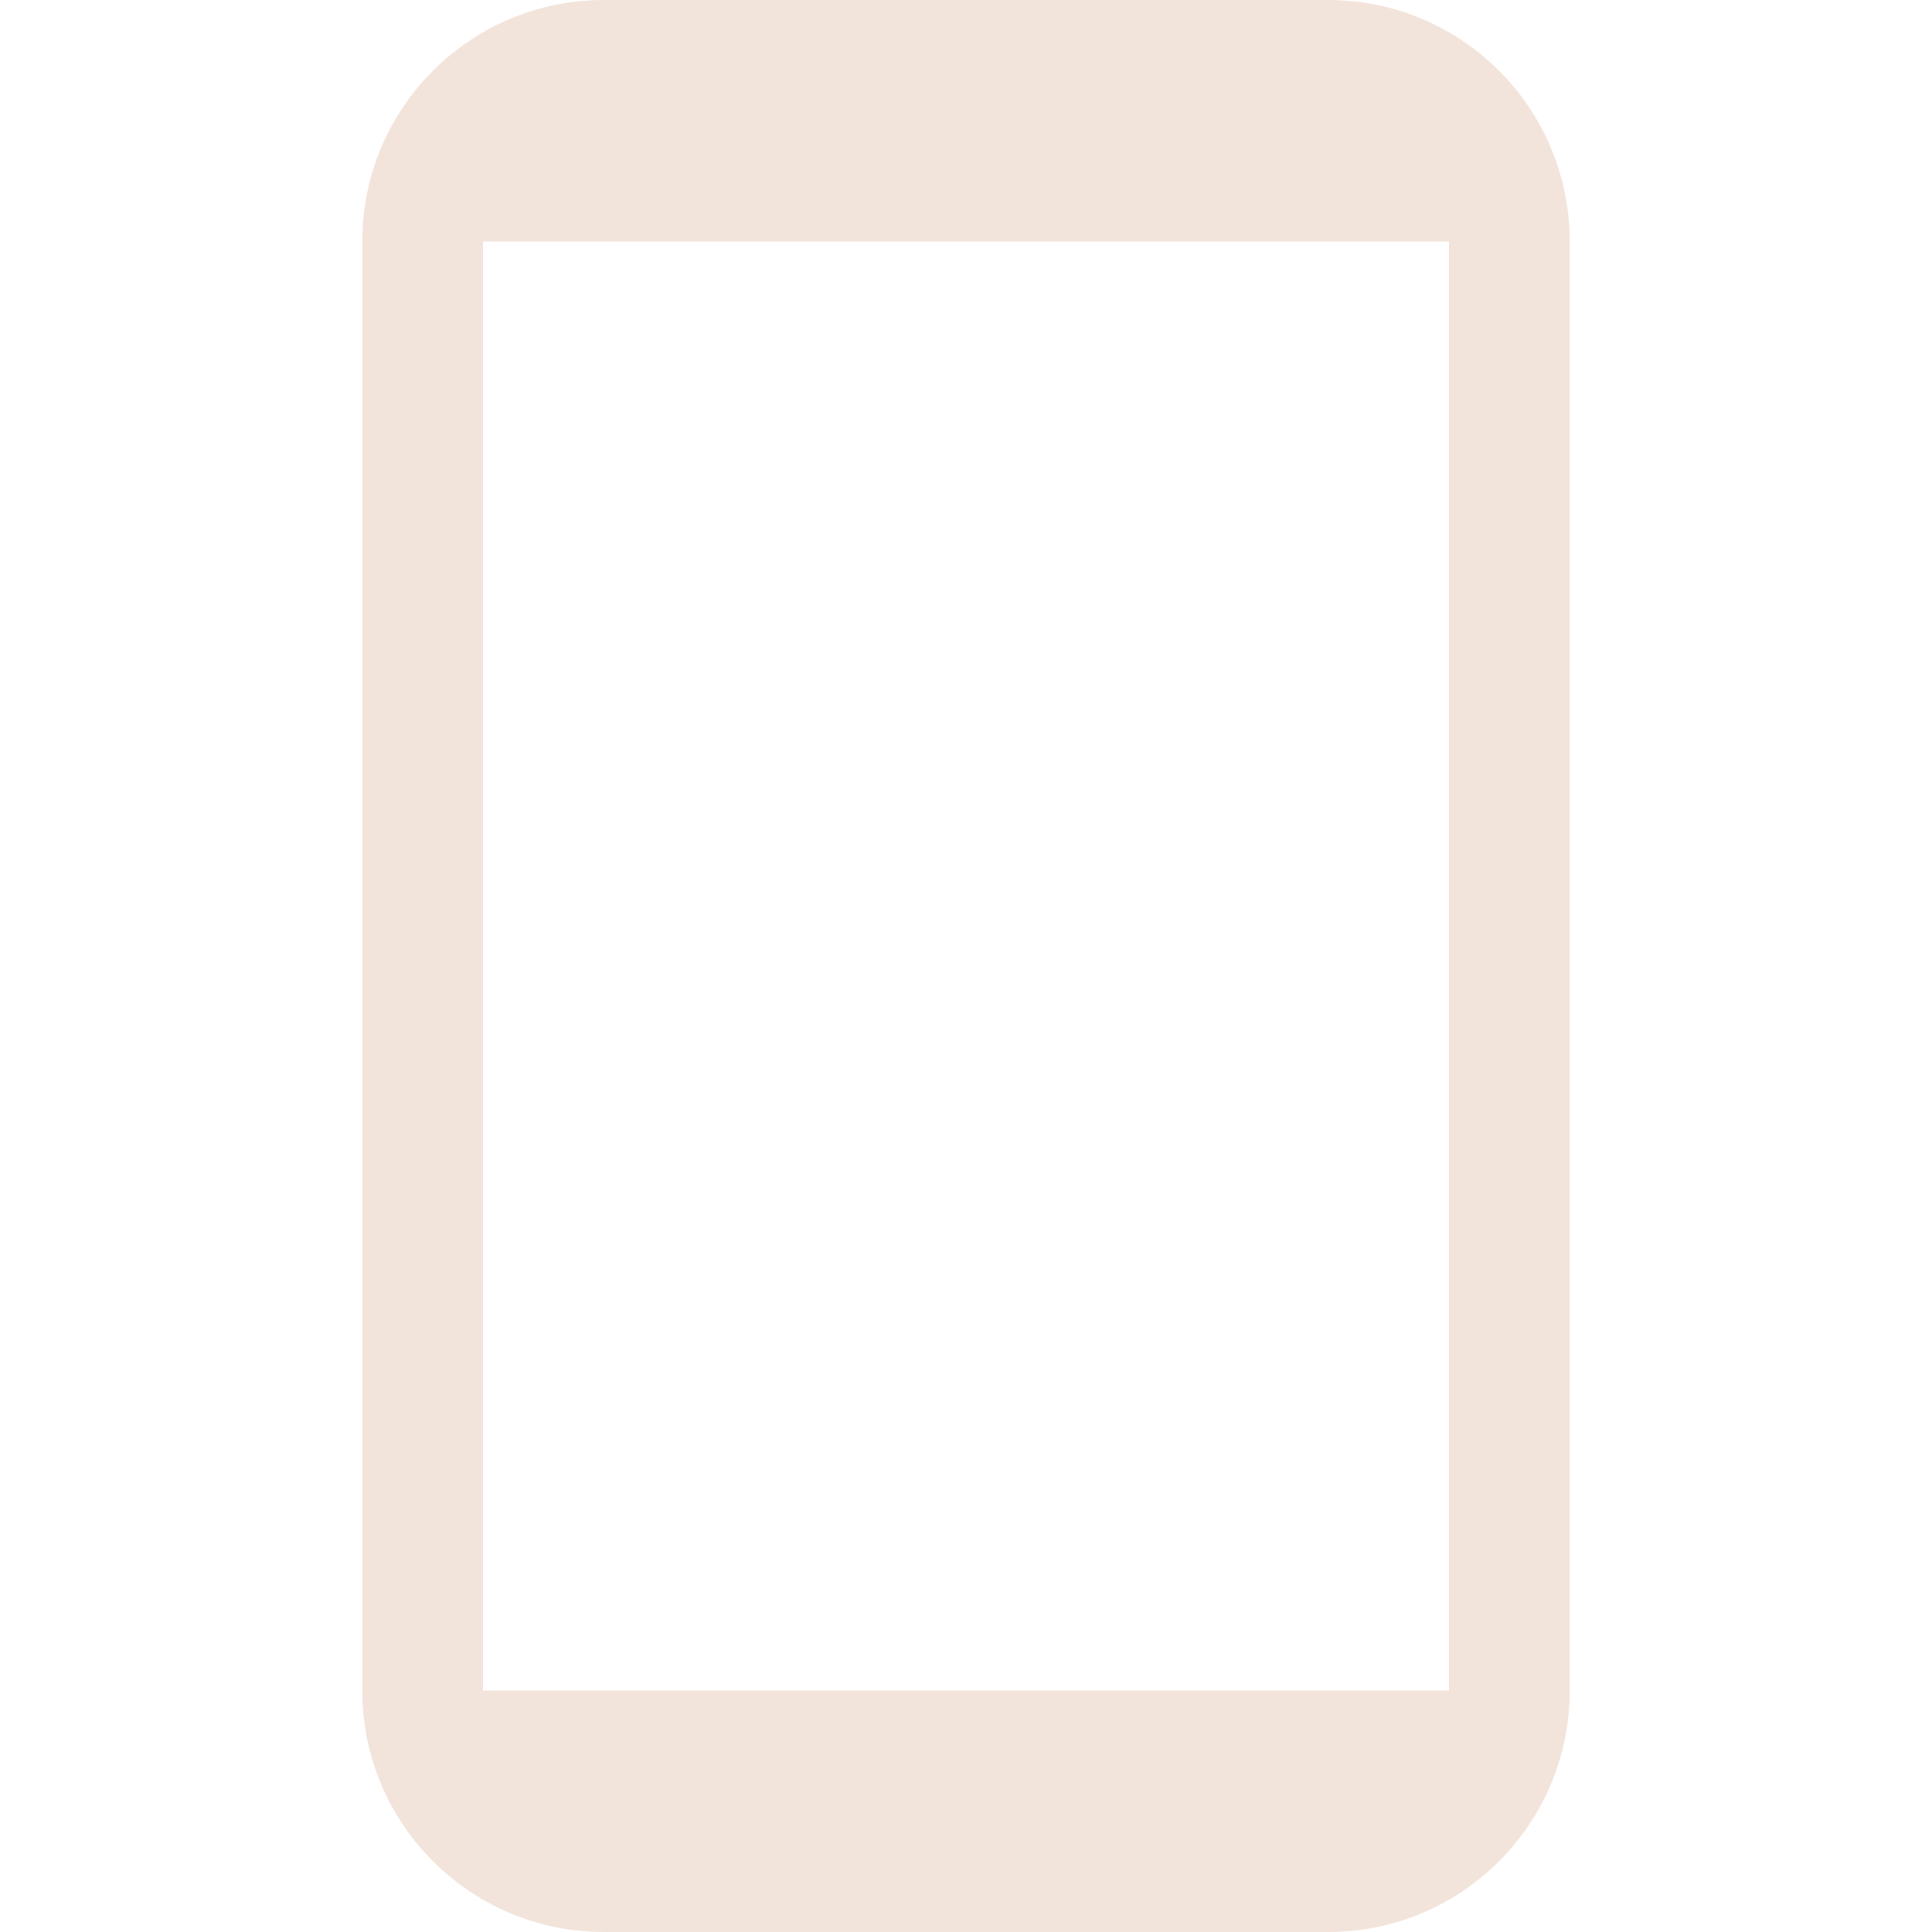
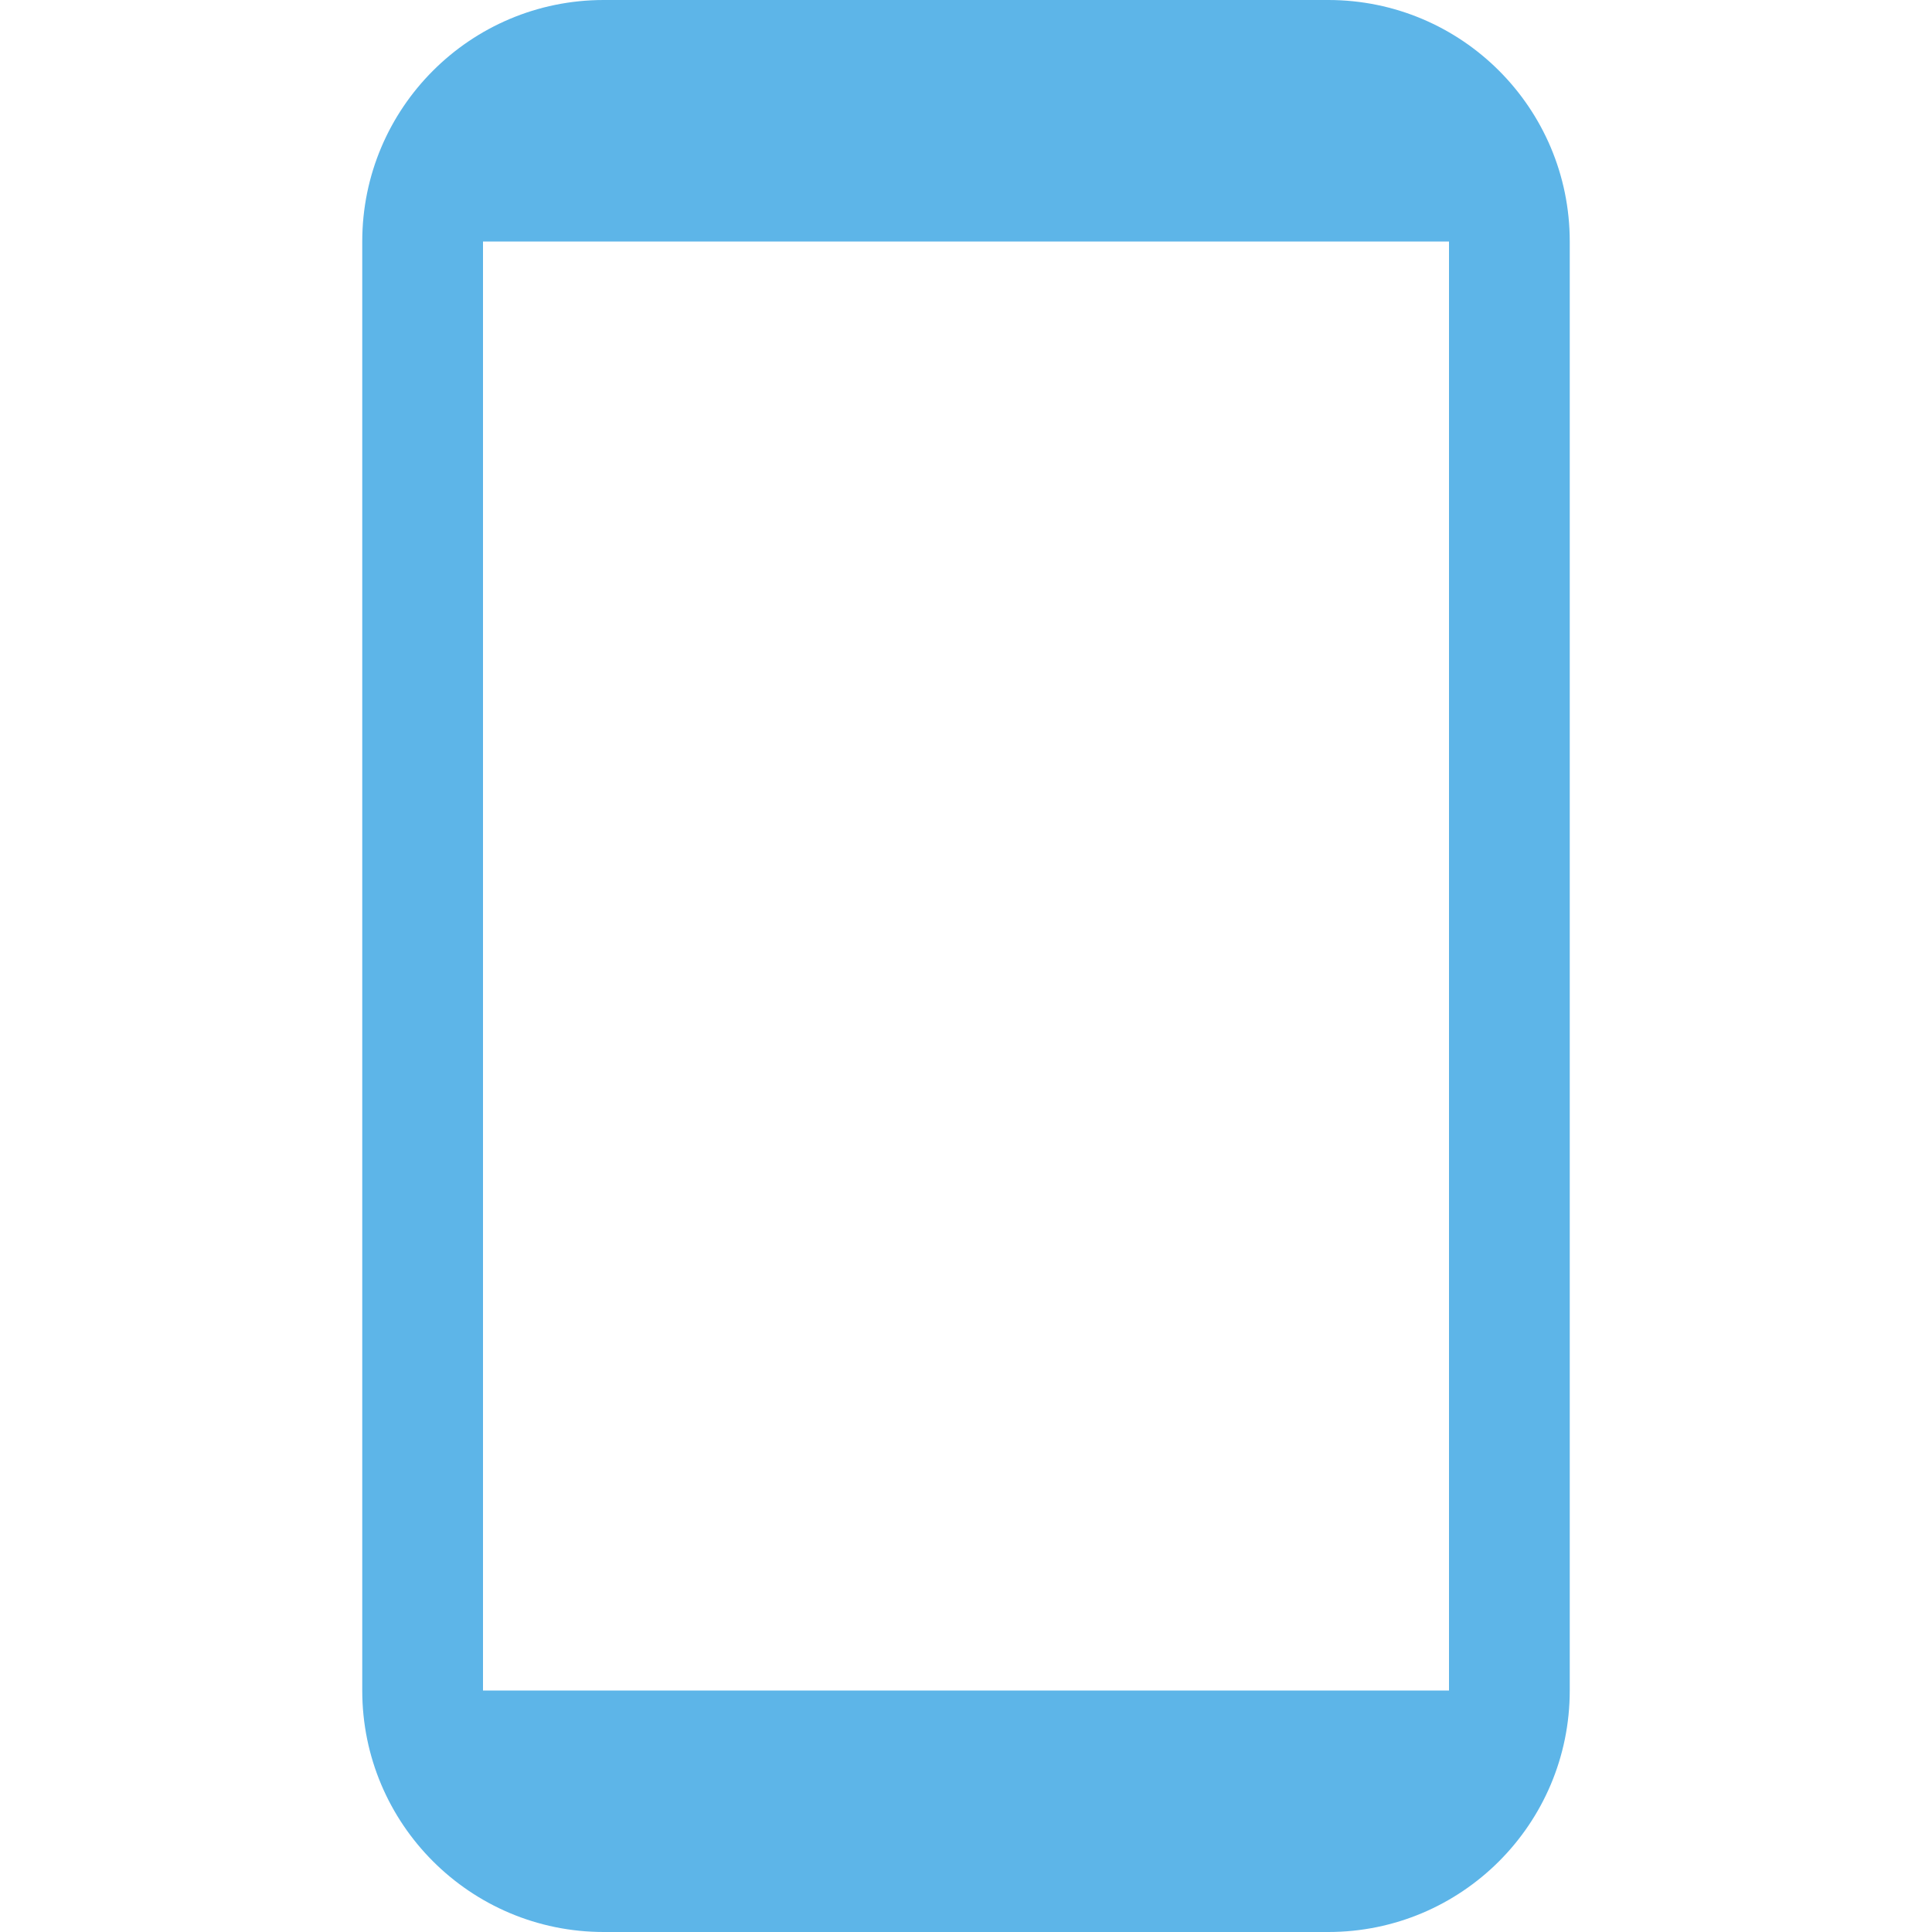
<svg xmlns="http://www.w3.org/2000/svg" id="Layer_1_1_" style="enable-background:new 0 0 16 16;" version="1.1" viewBox="0 0 16 16" xml:space="preserve">
-   <path fill="#F2E4DA" d="M5,16h6c1.105,0,2-0.895,2-2V2c0-1.105-0.895-2-2-2H5C3.895,0,3,0.895,3,2v12C3,15.105,3.895,16,5,16z M4,2h8v12H4V2z" />
+   <path fill="#5DB5E8" d="M5,16h6c1.105,0,2-0.895,2-2V2c0-1.105-0.895-2-2-2H5C3.895,0,3,0.895,3,2v12C3,15.105,3.895,16,5,16z M4,2h8v12H4V2z" />
</svg>
